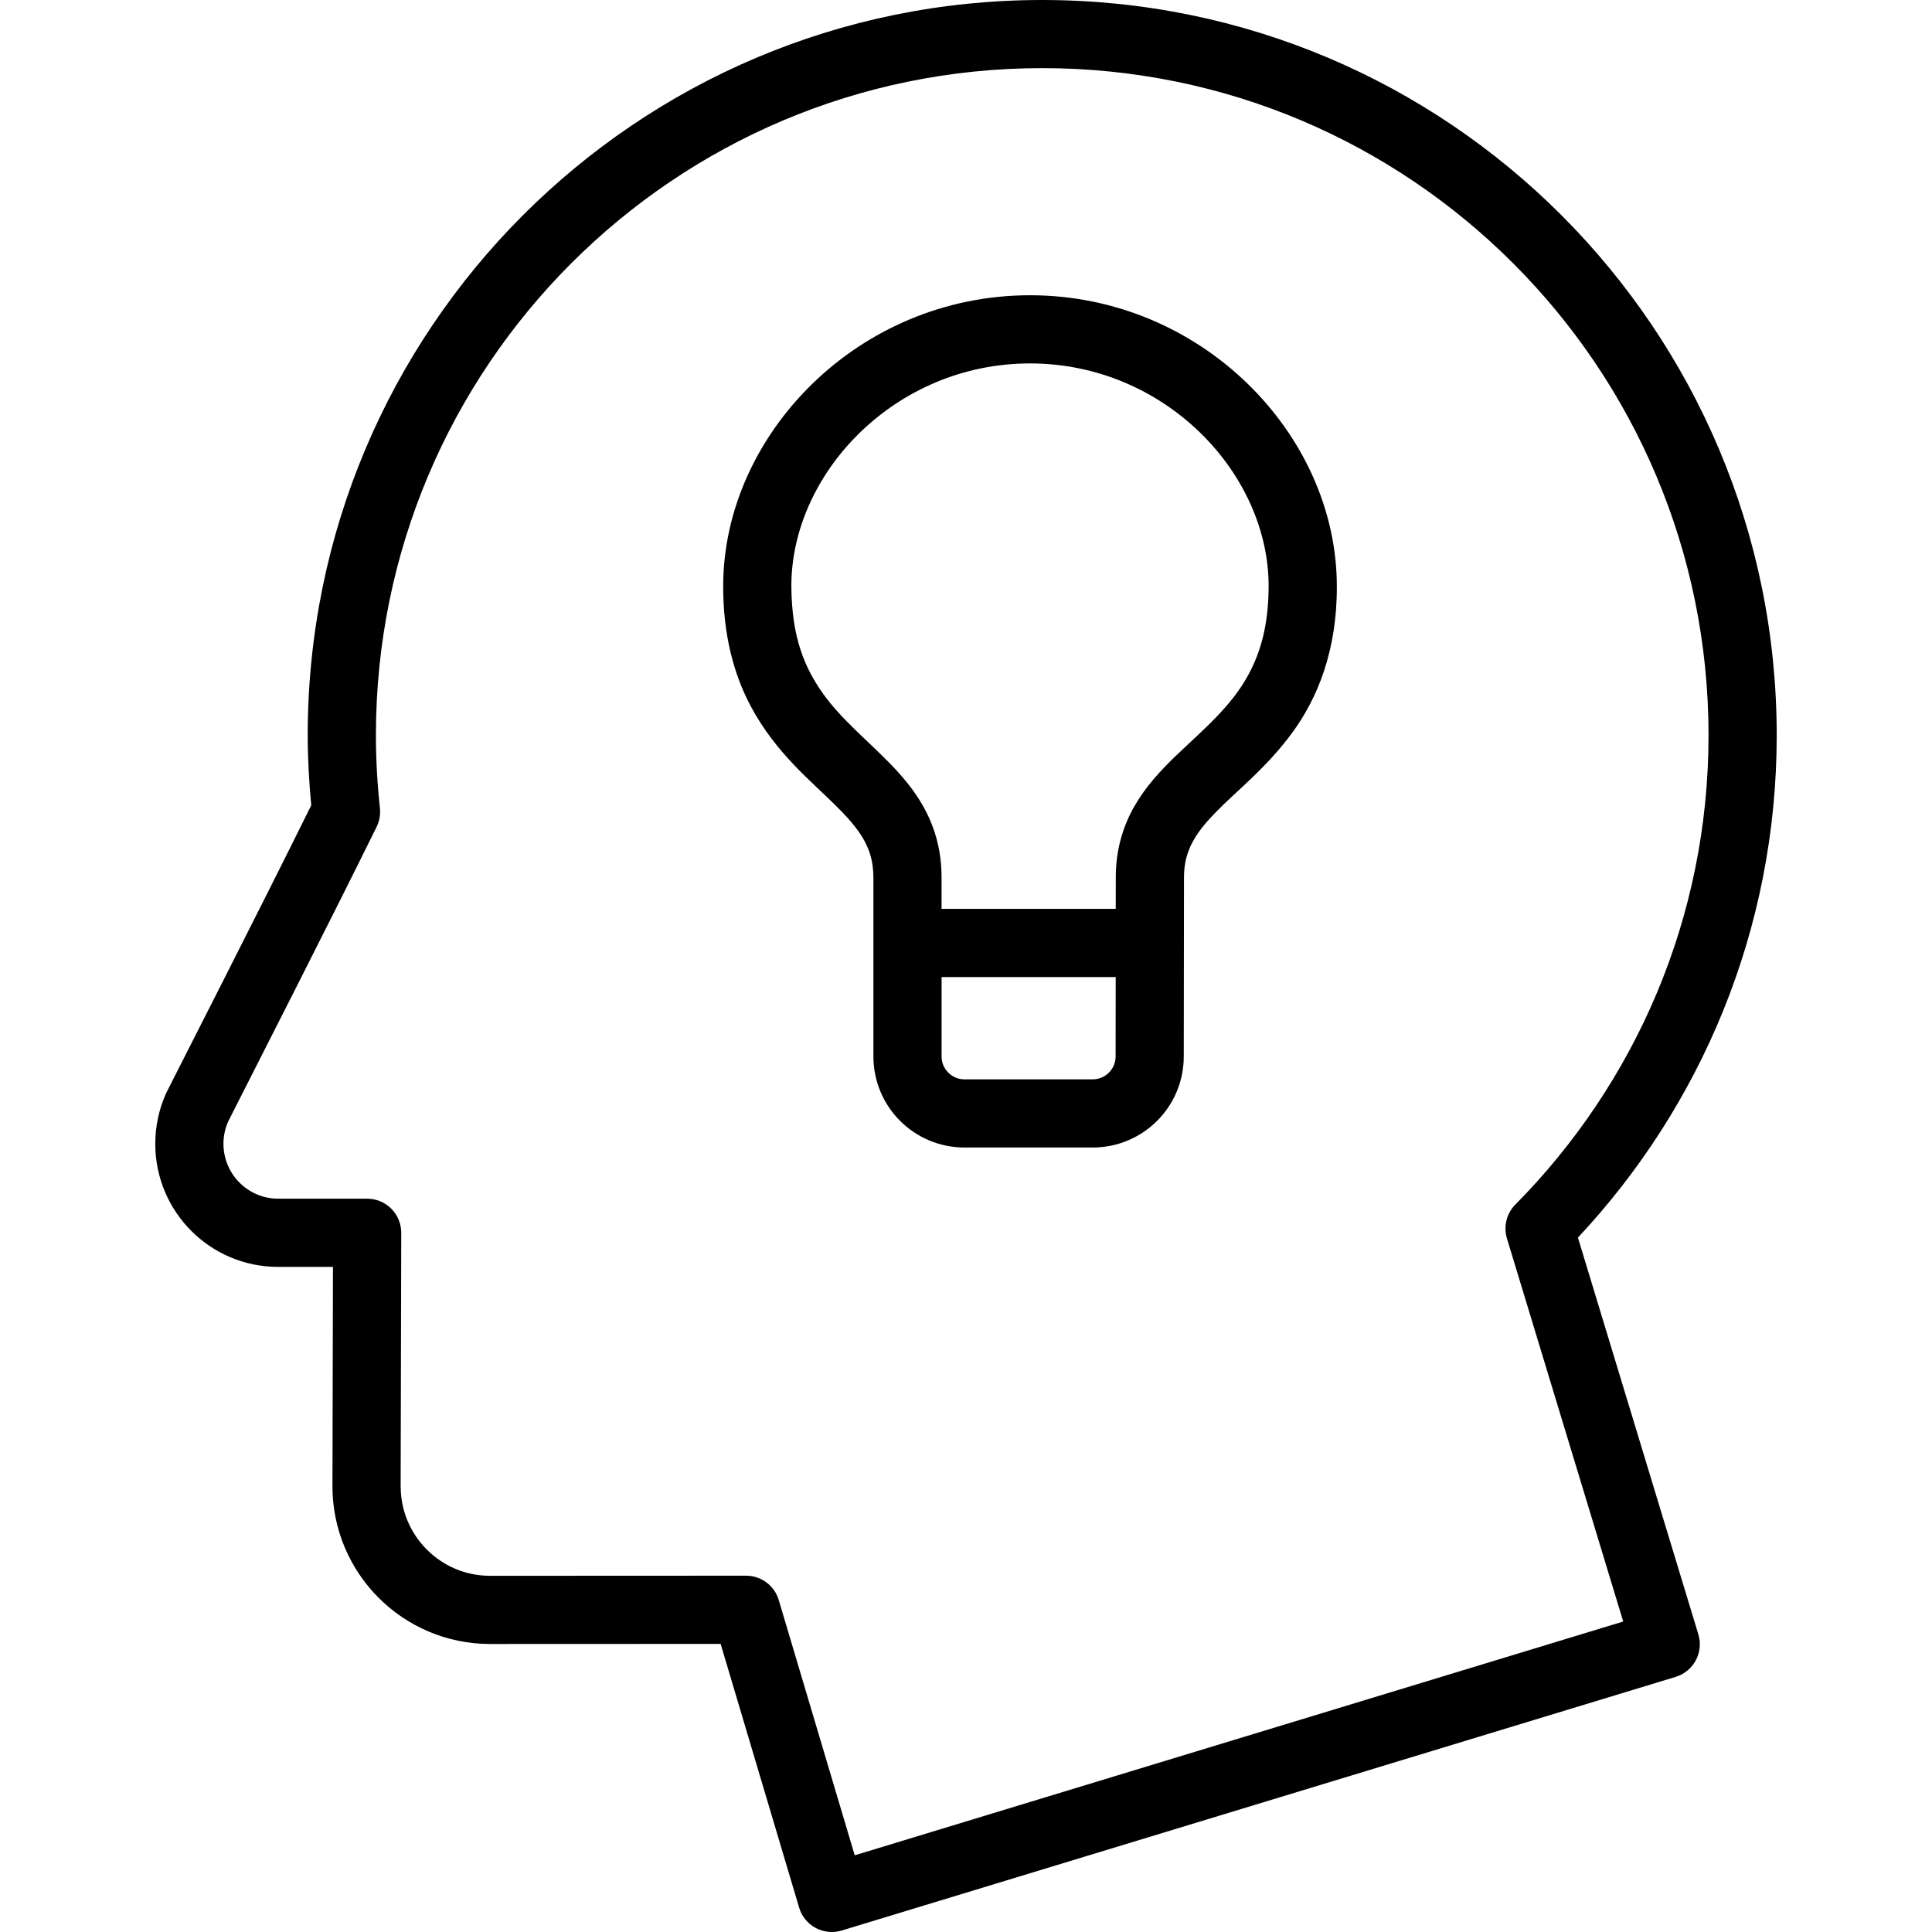
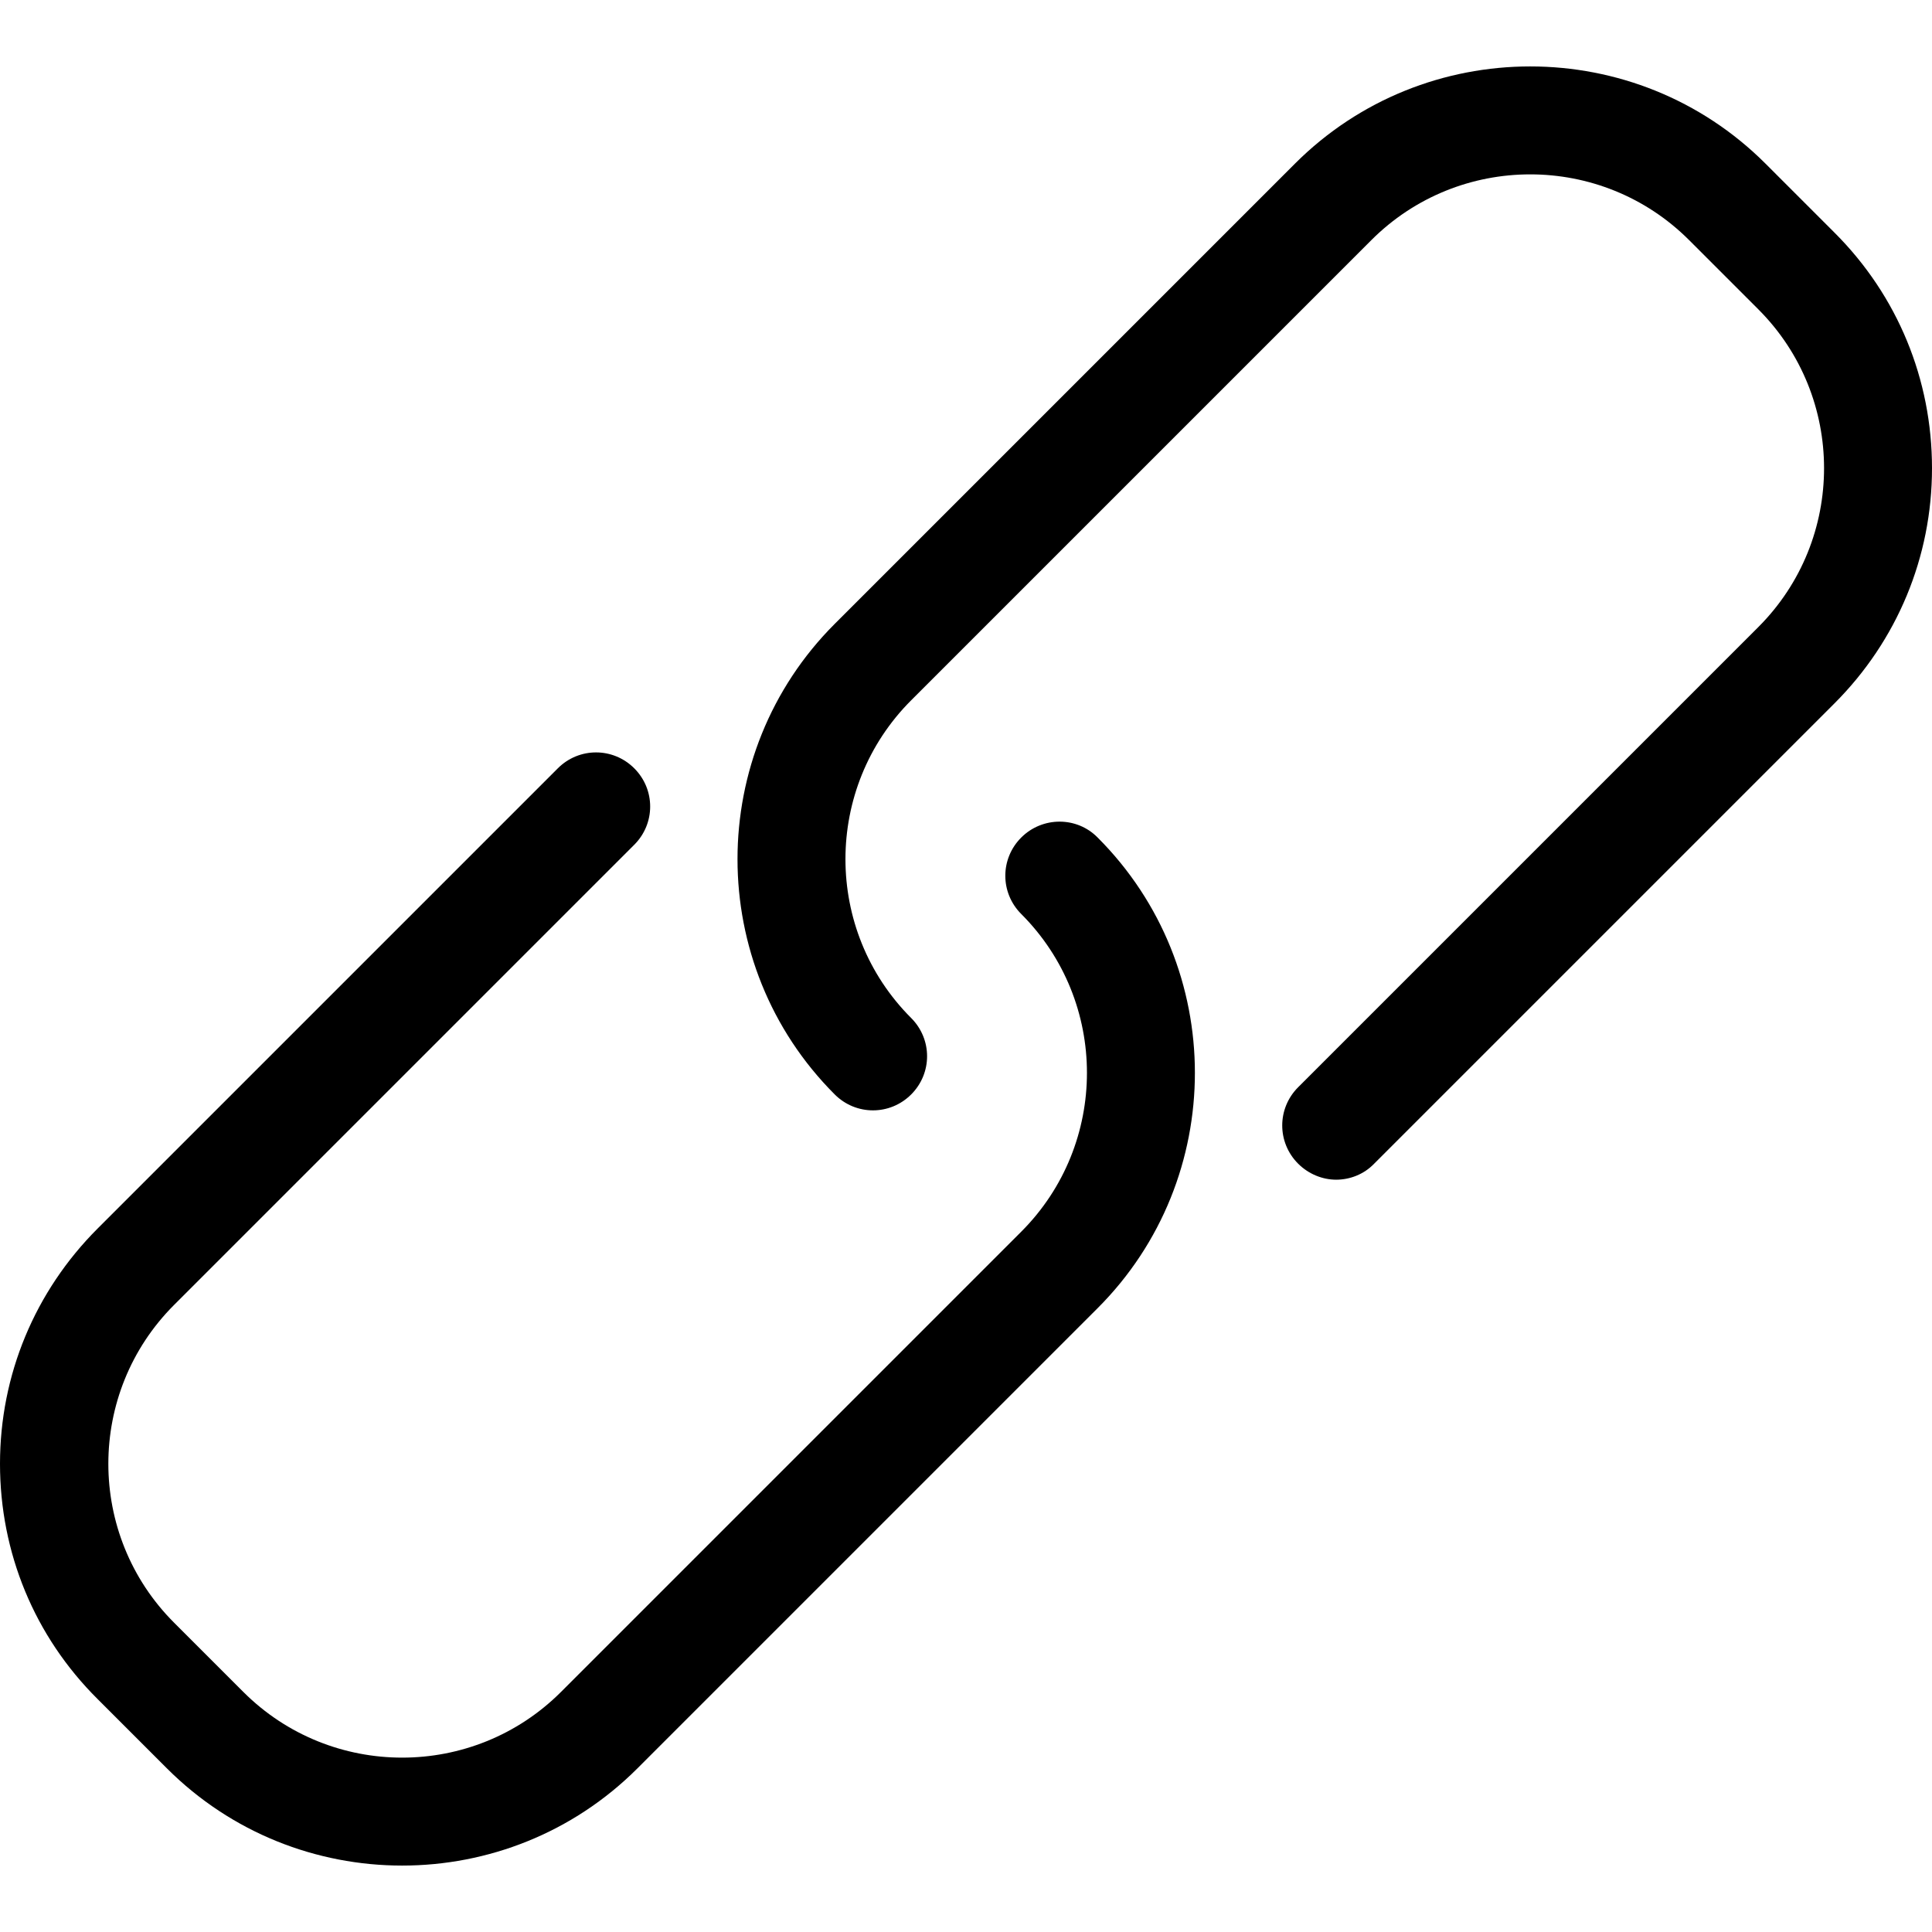
- <svg xmlns="http://www.w3.org/2000/svg" version="1.1" id="Capa_1" x="0px" y="0px" viewBox="0 0 512 512" style="enable-background:new 0 0 512 512;" xml:space="preserve">
+ <svg xmlns="http://www.w3.org/2000/svg" version="1.1" id="Capa_1" x="0px" y="0px" viewBox="0 0 482.8 482.8" style="enable-background:new 0 0 482.8 482.8;" xml:space="preserve">
  <g>
    <g>
-       <path d="M418.167,327.978c32.59-34.806,52.682-81.611,52.682-133.113C470.843,87.236,383.715,0.006,276.2,0    C168.667,0.006,81.546,87.236,81.546,194.872c0,6.276,0.367,12.449,0.939,18.532c-6.746,13.672-15.9,31.807-23.58,46.973    c-4.053,7.992-7.68,15.148-10.335,20.357c-1.325,2.608-2.397,4.728-3.162,6.234c-0.38,0.753-0.681,1.35-0.897,1.782l-0.271,0.53    l-0.241,0.505l-0.036,0.061c-1.825,4.083-2.813,8.612-2.813,13.299c0.006,17.985,14.552,32.584,32.535,32.596h14.552    l-0.132,58.121l-0.006,0.018c0.012,23.073,18.695,41.787,41.769,41.793l61.109-0.024l20.803,69.89    c0.681,2.313,2.252,4.24,4.379,5.384c2.132,1.138,4.602,1.385,6.903,0.686l220.998-67.216c4.776-1.451,7.469-6.492,6.023-11.269    L418.167,327.978z M226.511,491.674l-20.135-67.643c-1.144-3.843-4.649-6.462-8.661-6.457l-67.854,0.03    c-6.565-0.007-12.425-2.639-16.743-6.945c-4.301-4.325-6.933-10.197-6.938-16.78l-0.006,0.018l0.162-67.174    c0-2.409-0.934-4.692-2.639-6.403c-1.705-1.711-3.987-2.656-6.403-2.656H73.686c-7.962-0.012-14.456-6.504-14.467-14.527    c0-2.15,0.446-4.107,1.228-5.884c0.181-0.367,0.65-1.301,1.337-2.638c5.703-11.245,26.151-51.37,38.022-75.485    c0.753-1.542,1.06-3.252,0.88-4.957c-0.686-6.366-1.066-12.81-1.066-19.316c0-48.858,19.749-93.006,51.713-125.024    c31.988-32.006,76.075-51.773,124.867-51.779c48.792,0.006,92.874,19.767,124.855,51.779    c31.976,32.018,51.719,76.166,51.725,125.024c-0.007,48.557-19.568,92.391-51.201,124.367c-2.337,2.355-3.186,5.806-2.223,8.98    l30.814,101.516L226.511,491.674z" />
-     </g>
-   </g>
-   <g>
-     <g>
-       <path d="M330.647,101.704c-14.551-14.167-34.872-23.46-57.681-23.46c-22.815,0-43.131,9.288-57.681,23.46    c-14.552,14.172-23.61,33.367-23.634,53.61c-0.024,12.967,2.843,23.435,7.269,31.777c6.661,12.533,16.177,19.997,22.622,26.465    c3.271,3.222,5.788,6.137,7.396,9.016c1.596,2.909,2.487,5.746,2.524,9.925v47.515c0.036,13.31,10.775,24.055,24.092,24.092    h34.071c13.31-0.036,24.055-10.781,24.085-24.092l0.061-47.503c0.012-2.789,0.446-4.951,1.181-6.957    c1.277-3.463,3.686-6.685,7.3-10.359c5.342-5.517,13.245-11.57,20.068-20.833c6.848-9.251,12.033-21.99,11.956-39.046    C354.251,135.065,345.198,115.869,330.647,101.704z M295.649,280c-0.008,1.661-0.658,3.119-1.784,4.258    c-1.132,1.12-2.59,1.771-4.24,1.777h-34.071c-1.65,0-3.12-0.657-4.246-1.777c-1.12-1.132-1.777-2.596-1.777-4.246v-21.08h46.141    L295.649,280z M330.954,178.592c-4.607,8.661-12.022,14.684-19.701,22.056c-3.794,3.698-7.631,7.788-10.631,13.033    c-3.012,5.215-4.951,11.63-4.926,18.816l-0.012,8.366h-46.16v-8.366c0.007-4.771-0.807-9.209-2.259-13.172    c-2.542-6.975-6.848-12.263-11.155-16.732c-6.541-6.703-13.233-12.052-18.044-18.828c-4.782-6.781-8.269-14.75-8.347-28.452    c-0.024-14.733,6.734-29.555,18.159-40.661c11.42-11.101,27.236-18.34,45.082-18.34c17.84,0,33.662,7.239,45.082,18.34    c11.42,11.106,18.177,25.928,18.154,40.661C336.183,165.727,334.039,172.809,330.954,178.592z" />
+       <path d="M255.2,209.3c-5.3,5.3-5.3,13.8,0,19.1c21.9,21.9,21.9,57.5,0,79.4l-115,115c-21.9,21.9-57.5,21.9-79.4,0l-17.3-17.3    c-21.9-21.9-21.9-57.5,0-79.4l115-115c5.3-5.3,5.3-13.8,0-19.1s-13.8-5.3-19.1,0l-115,115C8.7,322.7,0,343.6,0,365.8    c0,22.2,8.6,43.1,24.4,58.8l17.3,17.3c16.2,16.2,37.5,24.3,58.8,24.3s42.6-8.1,58.8-24.3l115-115c32.4-32.4,32.4-85.2,0-117.6    C269.1,204,260.5,204,255.2,209.3z" />
+       <path d="M458.5,58.2l-17.3-17.3c-32.4-32.4-85.2-32.4-117.6,0l-115,115c-32.4,32.4-32.4,85.2,0,117.6c5.3,5.3,13.8,5.3,19.1,0    s5.3-13.8,0-19.1c-21.9-21.9-21.9-57.5,0-79.4l115-115c21.9-21.9,57.5-21.9,79.4,0l17.3,17.3c21.9,21.9,21.9,57.5,0,79.4l-115,115    c-5.3,5.3-5.3,13.8,0,19.1c2.6,2.6,6.1,4,9.5,4s6.9-1.3,9.5-4l115-115c15.7-15.7,24.4-36.6,24.4-58.8    C482.8,94.8,474.2,73.9,458.5,58.2z" />
    </g>
  </g>
  <g>
</g>
  <g>
</g>
  <g>
</g>
  <g>
</g>
  <g>
</g>
  <g>
</g>
  <g>
</g>
  <g>
</g>
  <g>
</g>
  <g>
</g>
  <g>
</g>
  <g>
</g>
  <g>
</g>
  <g>
</g>
  <g>
</g>
</svg>
